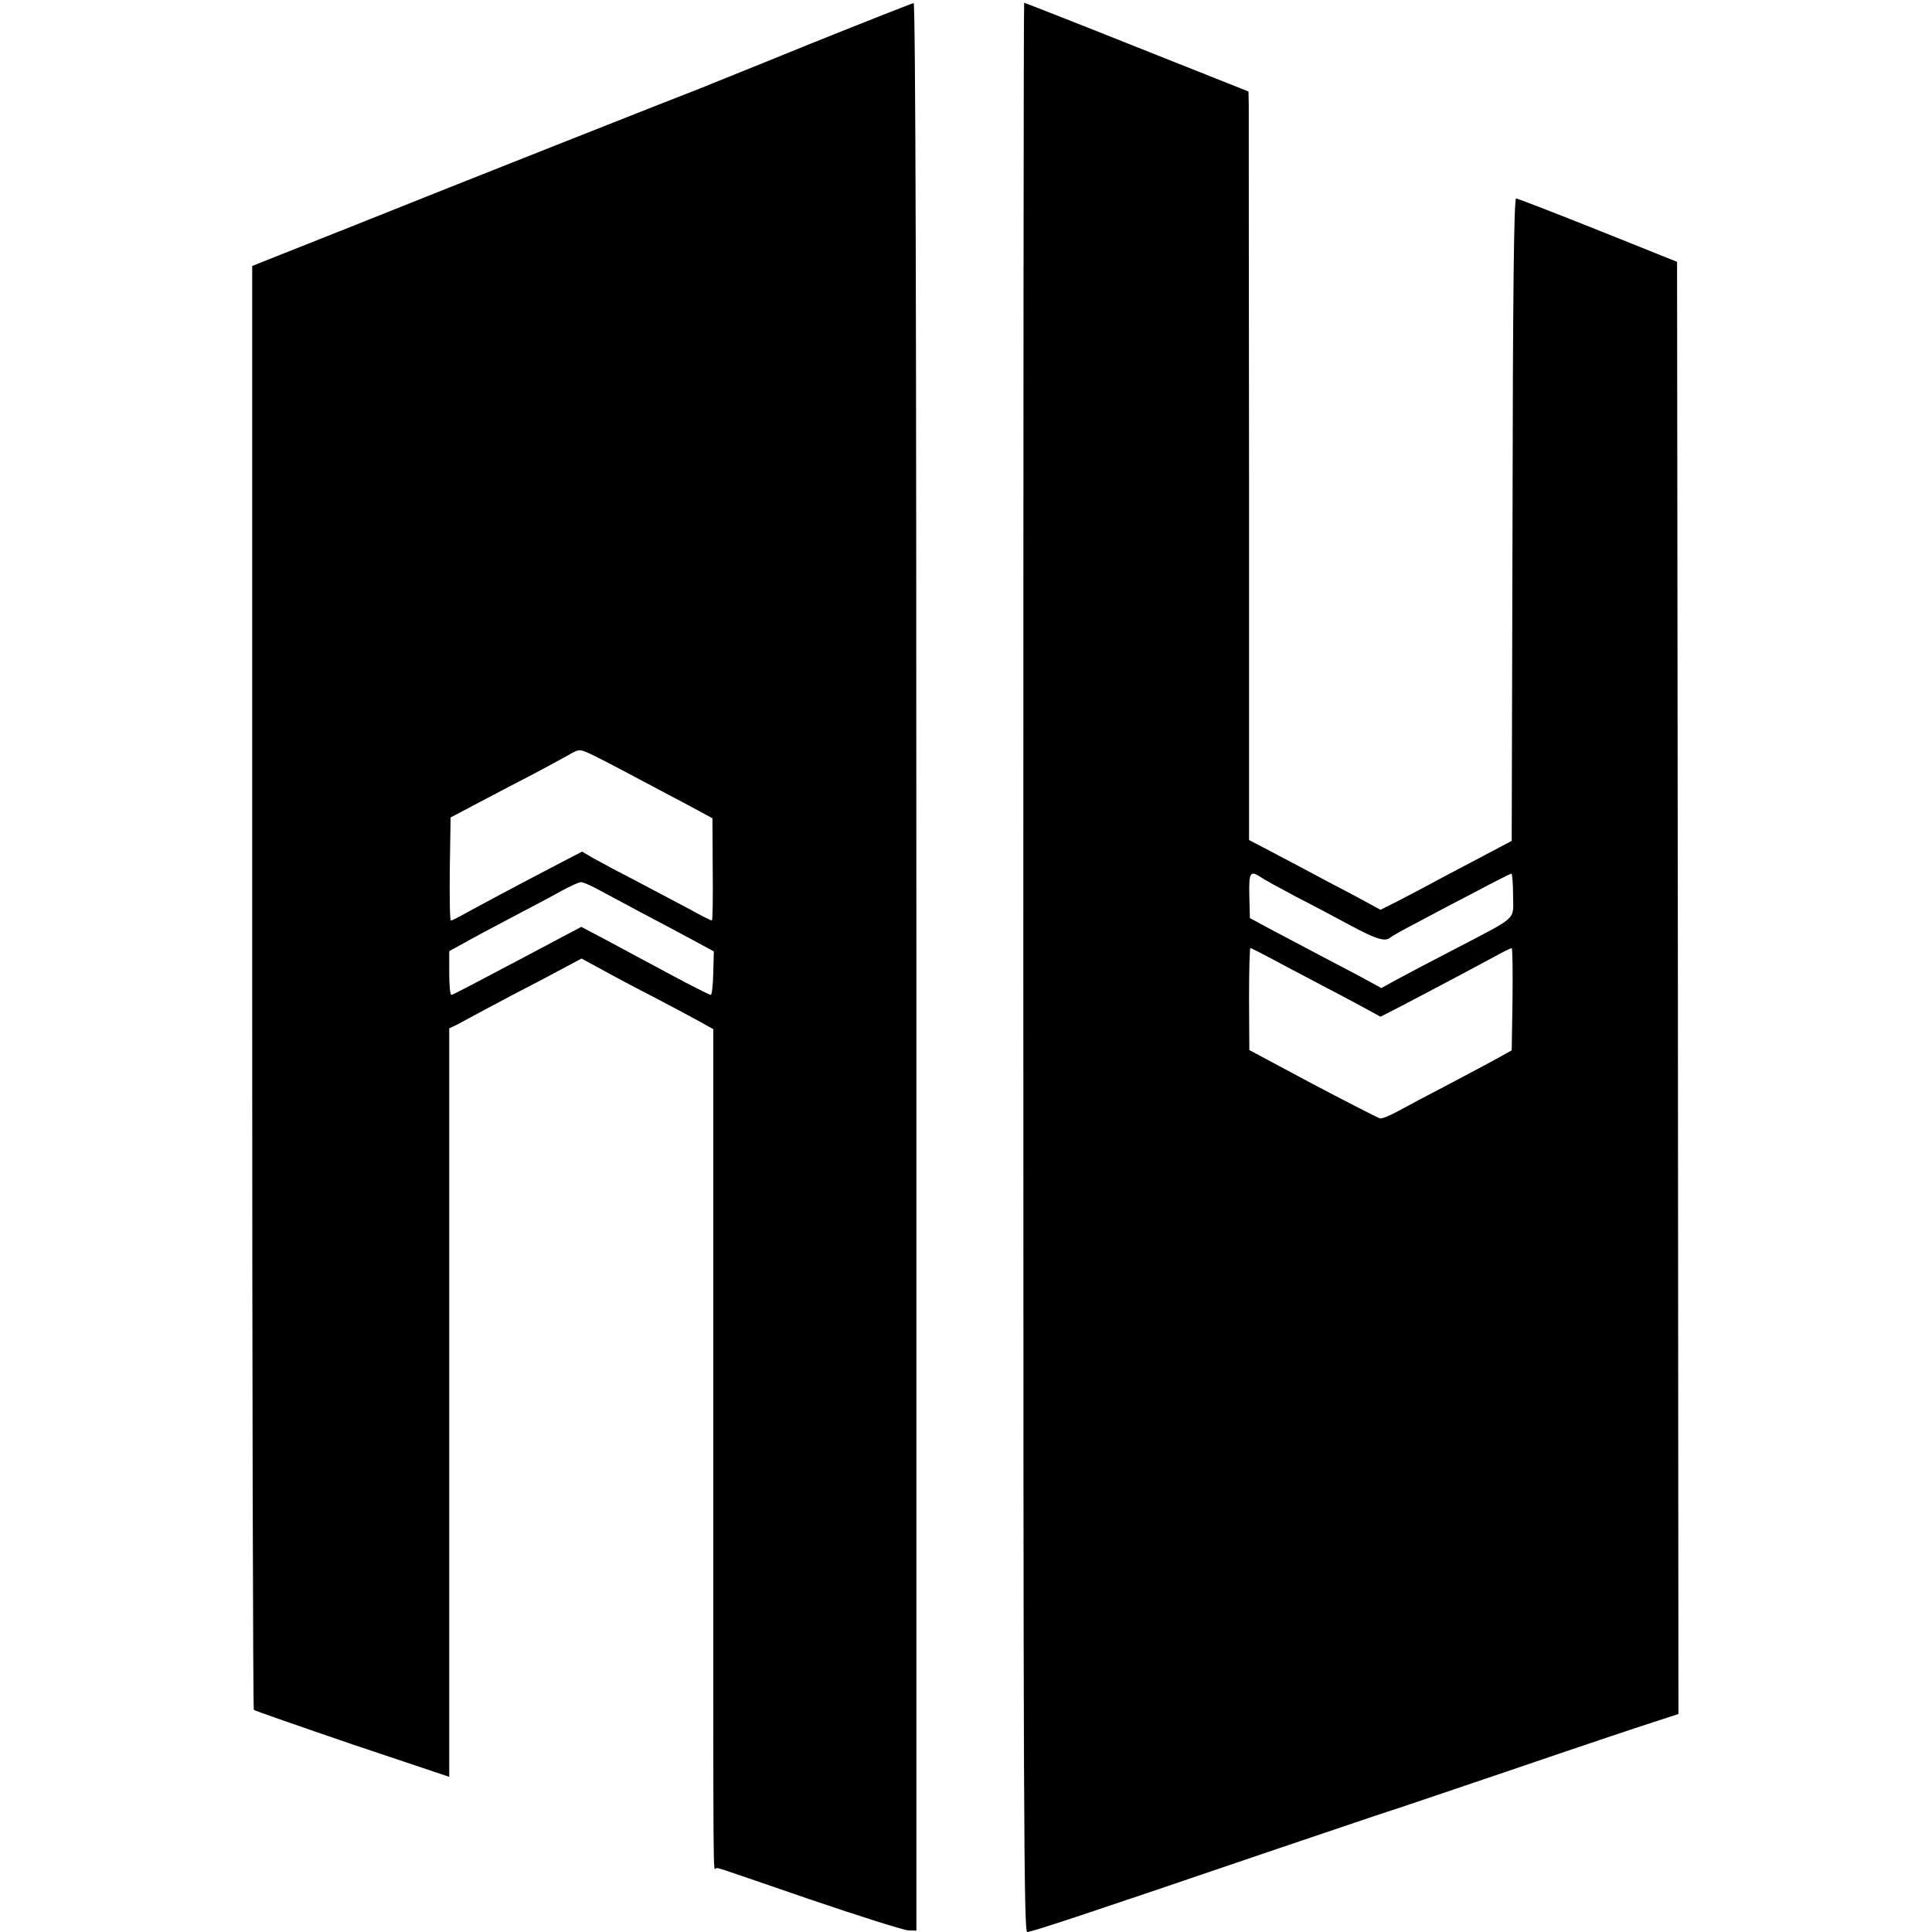
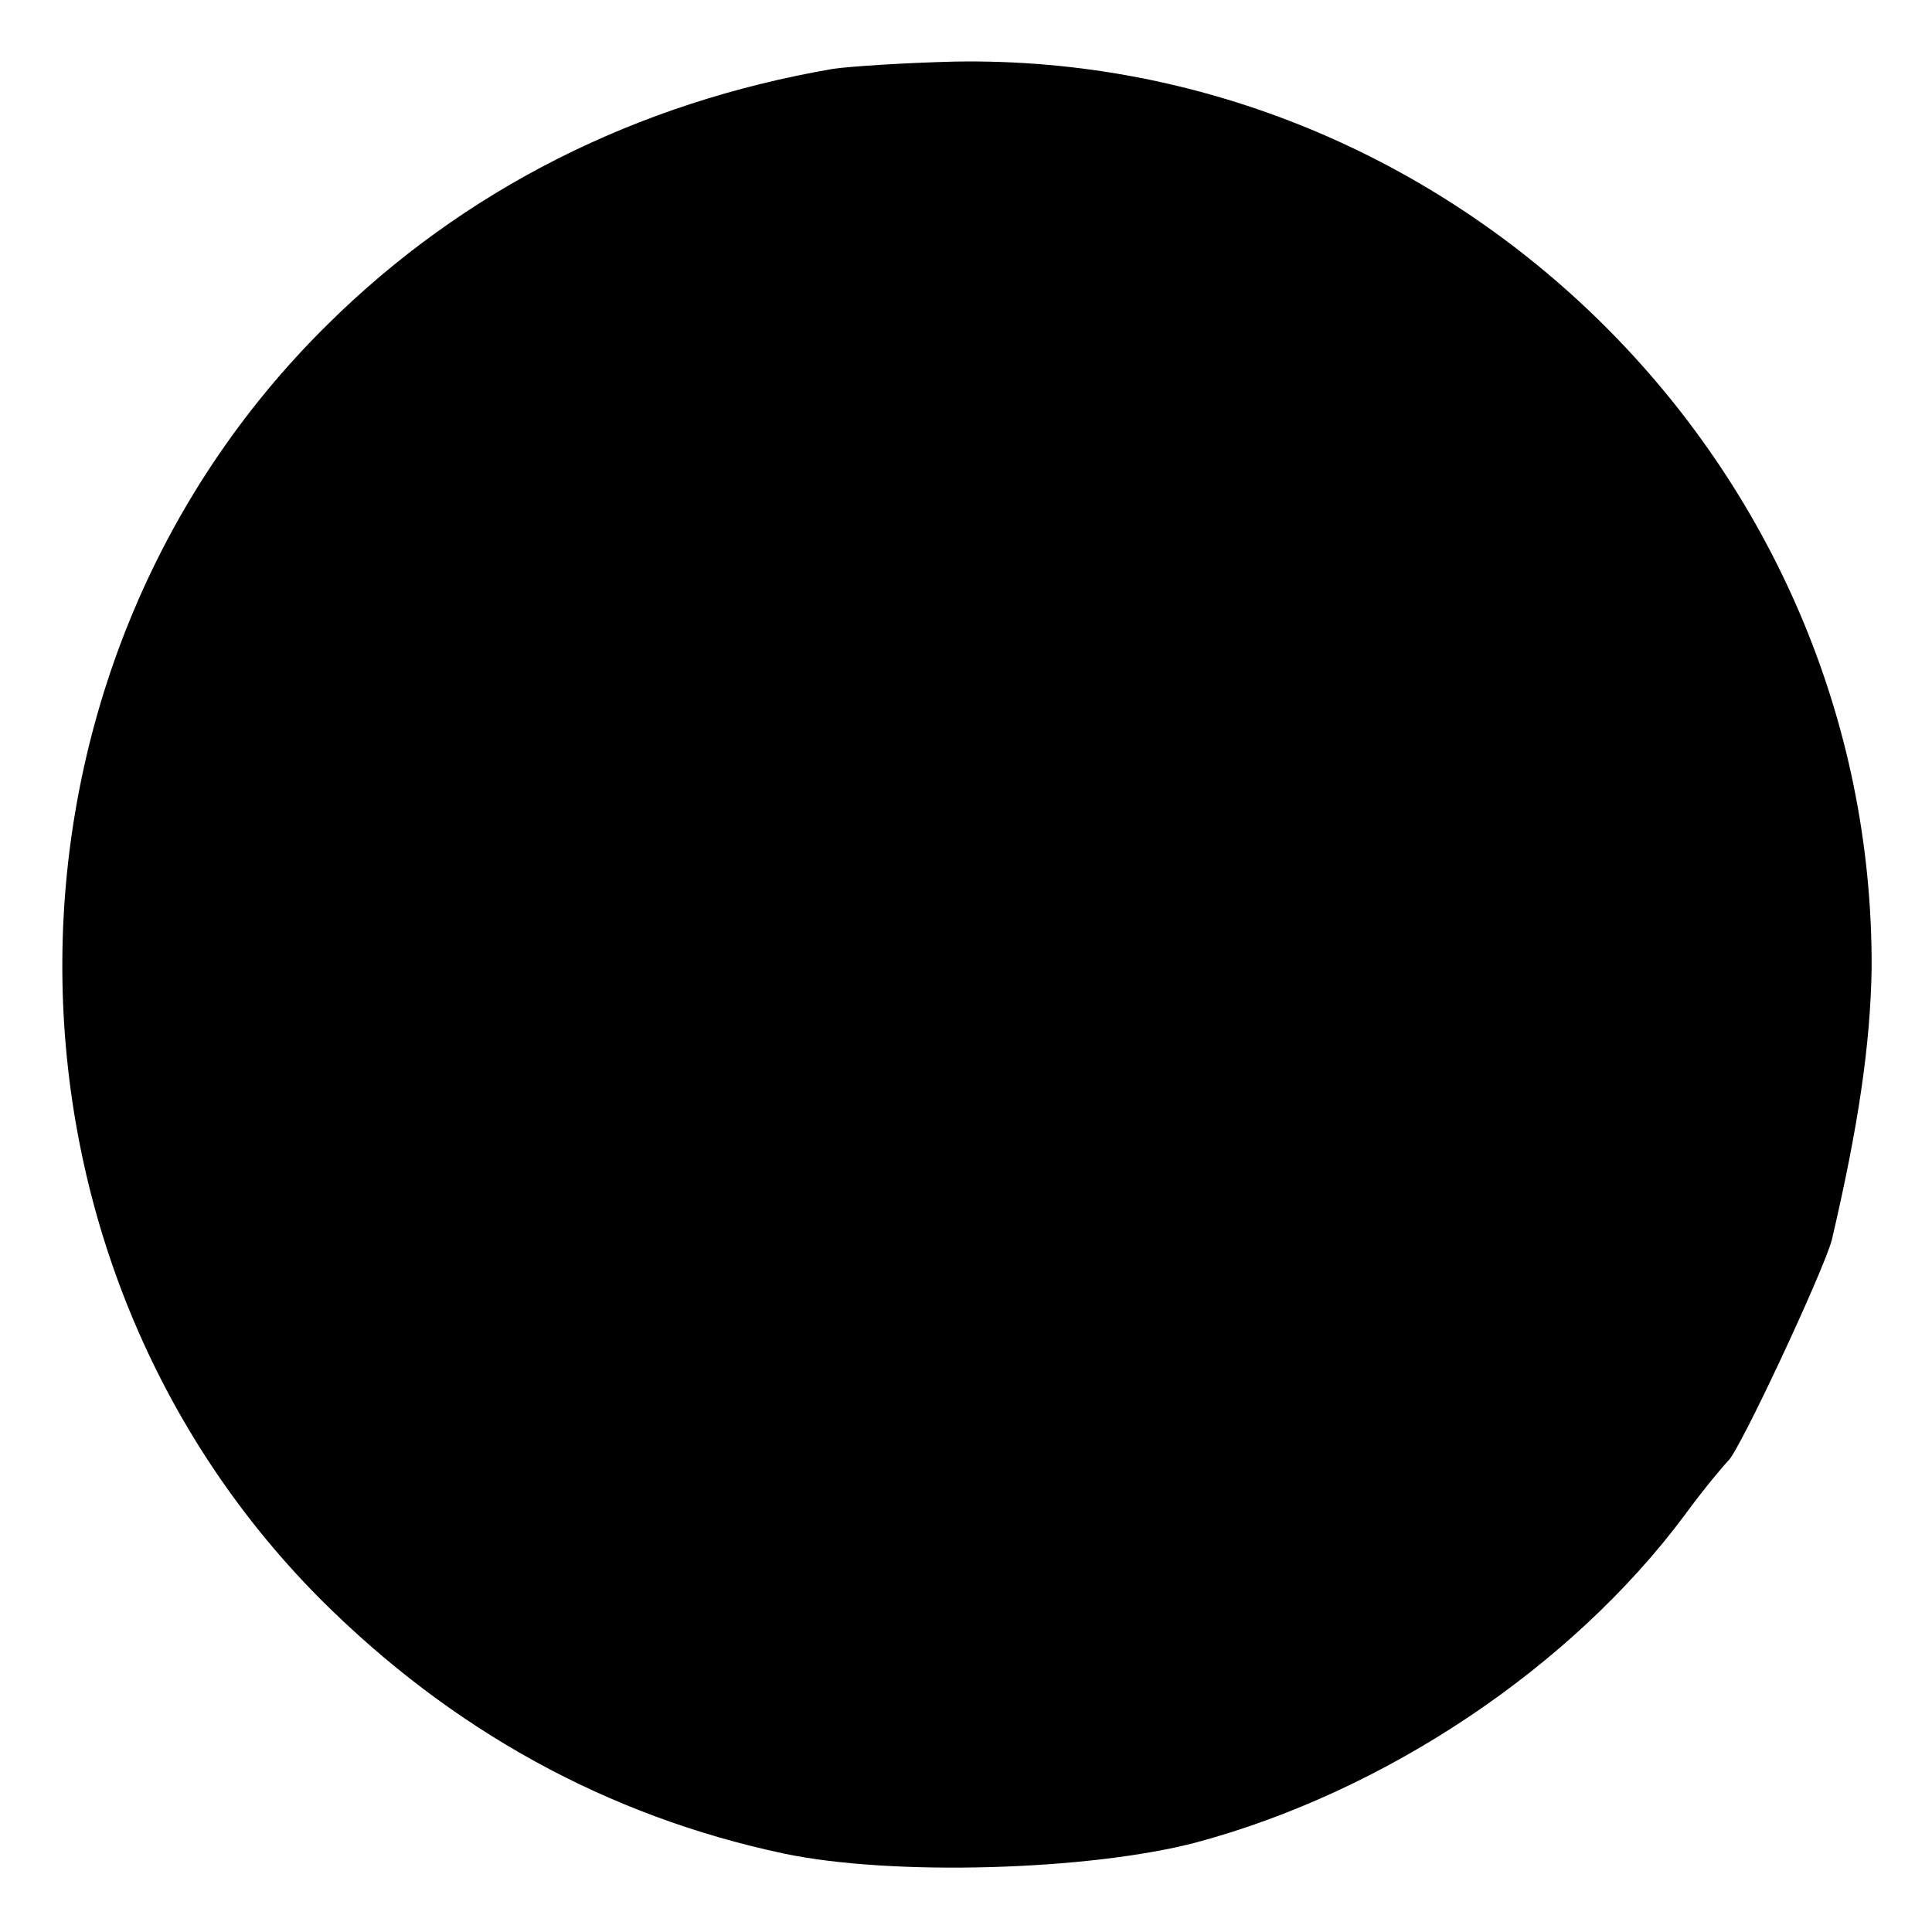
- <svg xmlns="http://www.w3.org/2000/svg" version="1.0" width="701pt" height="701pt" viewBox="0 0 701 701" preserveAspectRatio="xMidYMid meet">
-   <g transform="translate(0,701) scale(0.1,-0.1)" fill="#000000" stroke="none">
-     <path d="M2935 6849 c-203 -83 -377 -152 -385 -156 -41 -15 -959 -378 -1275 -505 l-360 -143 0 -2617 c0 -1439 3 -2619 6 -2622 3 -3 164 -59 357 -125 l352 -118 0 1358 0 1358 28 13 c15 8 61 33 102 55 41 22 137 73 213 112 l137 73 83 -45 c45 -25 140 -75 210 -111 70 -37 141 -75 156 -84 l29 -16 0 -1501 c0 -1675 -1 -1545 10 -1544 10 2 -22 12 342 -113 179 -61 338 -111 355 -112 l30 -1 0 3498 c0 2325 -3 3497 -10 3496 -5 -1 -176 -68 -380 -150z m-777 -2582 c42 -21 101 -52 357 -188 l70 -38 1 -185 c1 -102 0 -186 -3 -186 -3 0 -38 17 -77 39 -39 21 -125 66 -191 101 -66 34 -139 73 -162 86 l-41 24 -79 -41 c-165 -86 -290 -153 -339 -180 -28 -16 -54 -29 -58 -29 -4 0 -5 84 -4 187 l3 187 110 58 c61 32 148 78 195 102 47 25 101 54 120 65 44 25 41 25 98 -2z m4 -480 c24 -13 93 -50 153 -82 61 -32 147 -78 192 -102 l83 -45 -2 -79 c-1 -43 -5 -79 -9 -79 -4 0 -70 33 -146 74 -76 41 -180 96 -231 124 l-93 49 -232 -123 c-128 -68 -235 -124 -239 -124 -5 0 -8 36 -8 79 l0 80 53 29 c28 16 108 59 177 95 69 36 150 79 180 96 30 16 60 30 67 30 7 1 32 -10 55 -22z" />
-     <path d="M3713 3500 c0 -3055 2 -3500 14 -3500 16 0 210 64 858 285 237 80 437 148 445 150 8 2 209 70 445 150 237 81 472 160 523 176 l92 30 -2 2635 -3 2634 -287 115 c-158 63 -292 115 -297 115 -8 0 -12 -366 -13 -1165 l-3 -1166 -100 -53 c-55 -29 -145 -76 -200 -106 -55 -29 -117 -62 -138 -72 l-38 -19 -94 51 c-52 27 -137 72 -187 99 -51 27 -116 61 -144 76 l-52 27 0 1306 c-1 719 -1 1330 -1 1359 l-1 51 -405 161 c-223 89 -407 161 -409 161 -2 0 -3 -1575 -3 -3500z m862 327 c11 -8 70 -40 130 -72 61 -31 151 -79 201 -106 90 -48 121 -57 140 -40 5 5 52 31 104 58 52 28 147 78 211 111 64 34 119 62 123 62 3 0 6 -36 6 -79 0 -93 23 -72 -220 -199 -85 -44 -178 -93 -207 -109 l-51 -28 -44 24 c-23 13 -99 53 -168 89 -69 36 -156 83 -195 103 l-70 38 -2 80 c-2 86 3 94 42 68z m49 -301 c44 -24 131 -69 191 -101 61 -32 129 -68 152 -81 l42 -23 78 40 c86 45 234 123 330 175 34 19 65 34 68 34 3 0 4 -84 3 -186 l-3 -185 -50 -28 c-27 -15 -108 -58 -180 -96 -71 -37 -154 -81 -183 -97 -29 -16 -59 -28 -65 -26 -7 2 -117 58 -244 125 l-230 123 -1 185 c0 102 2 185 5 185 3 0 42 -20 87 -44z" />
+ <svg xmlns="http://www.w3.org/2000/svg" version="1.0" width="160pt" height="160pt" viewBox="0 0 160 160" preserveAspectRatio="xMidYMid meet">
+   <g transform="translate(0,160) scale(0.1,-0.1)" fill="#000000" stroke="none">
+     <path d="M690 1543 c-163 -28 -306 -100 -419 -212 -290 -286 -293 -766 -6 -1055 109 -109 238 -180 384 -211 90 -19 253 -14 341 9 157 42 311 145 405 271 16 22 33 42 36 45 9 7 79 157 86 183 22 94 32 162 33 225 2 416 -344 758 -759 751 -42 -1 -87 -4 -101 -6z" />
  </g>
</svg>
